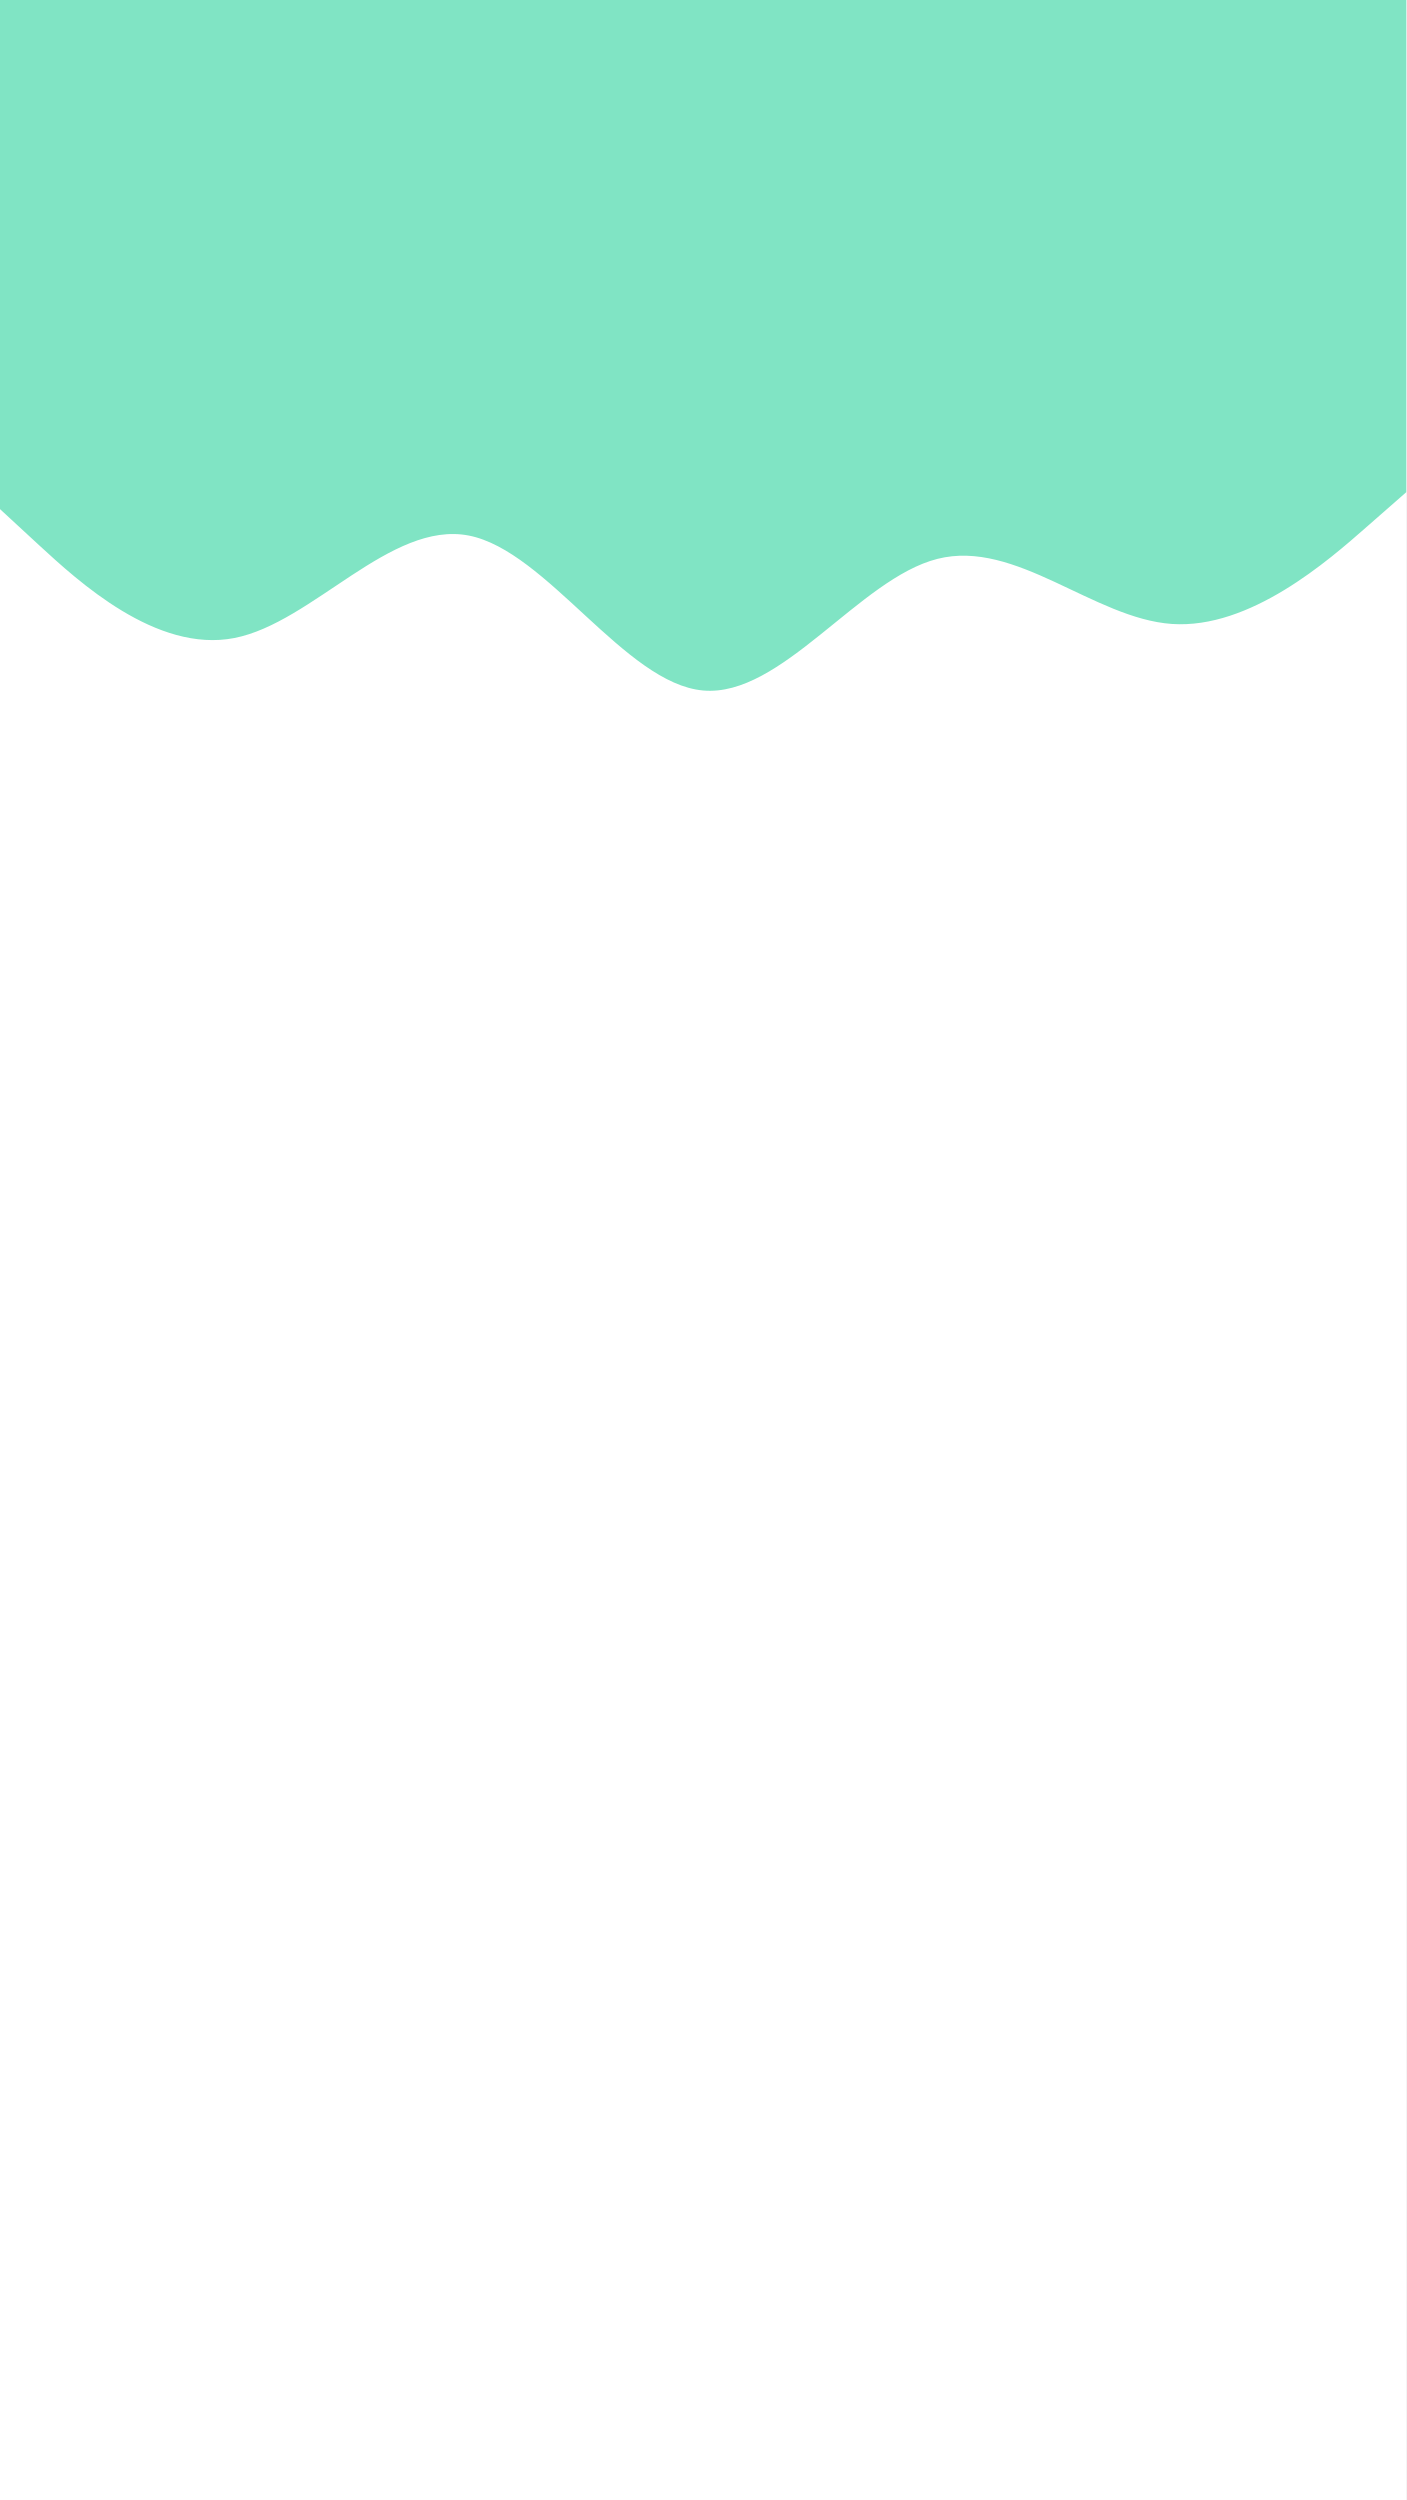
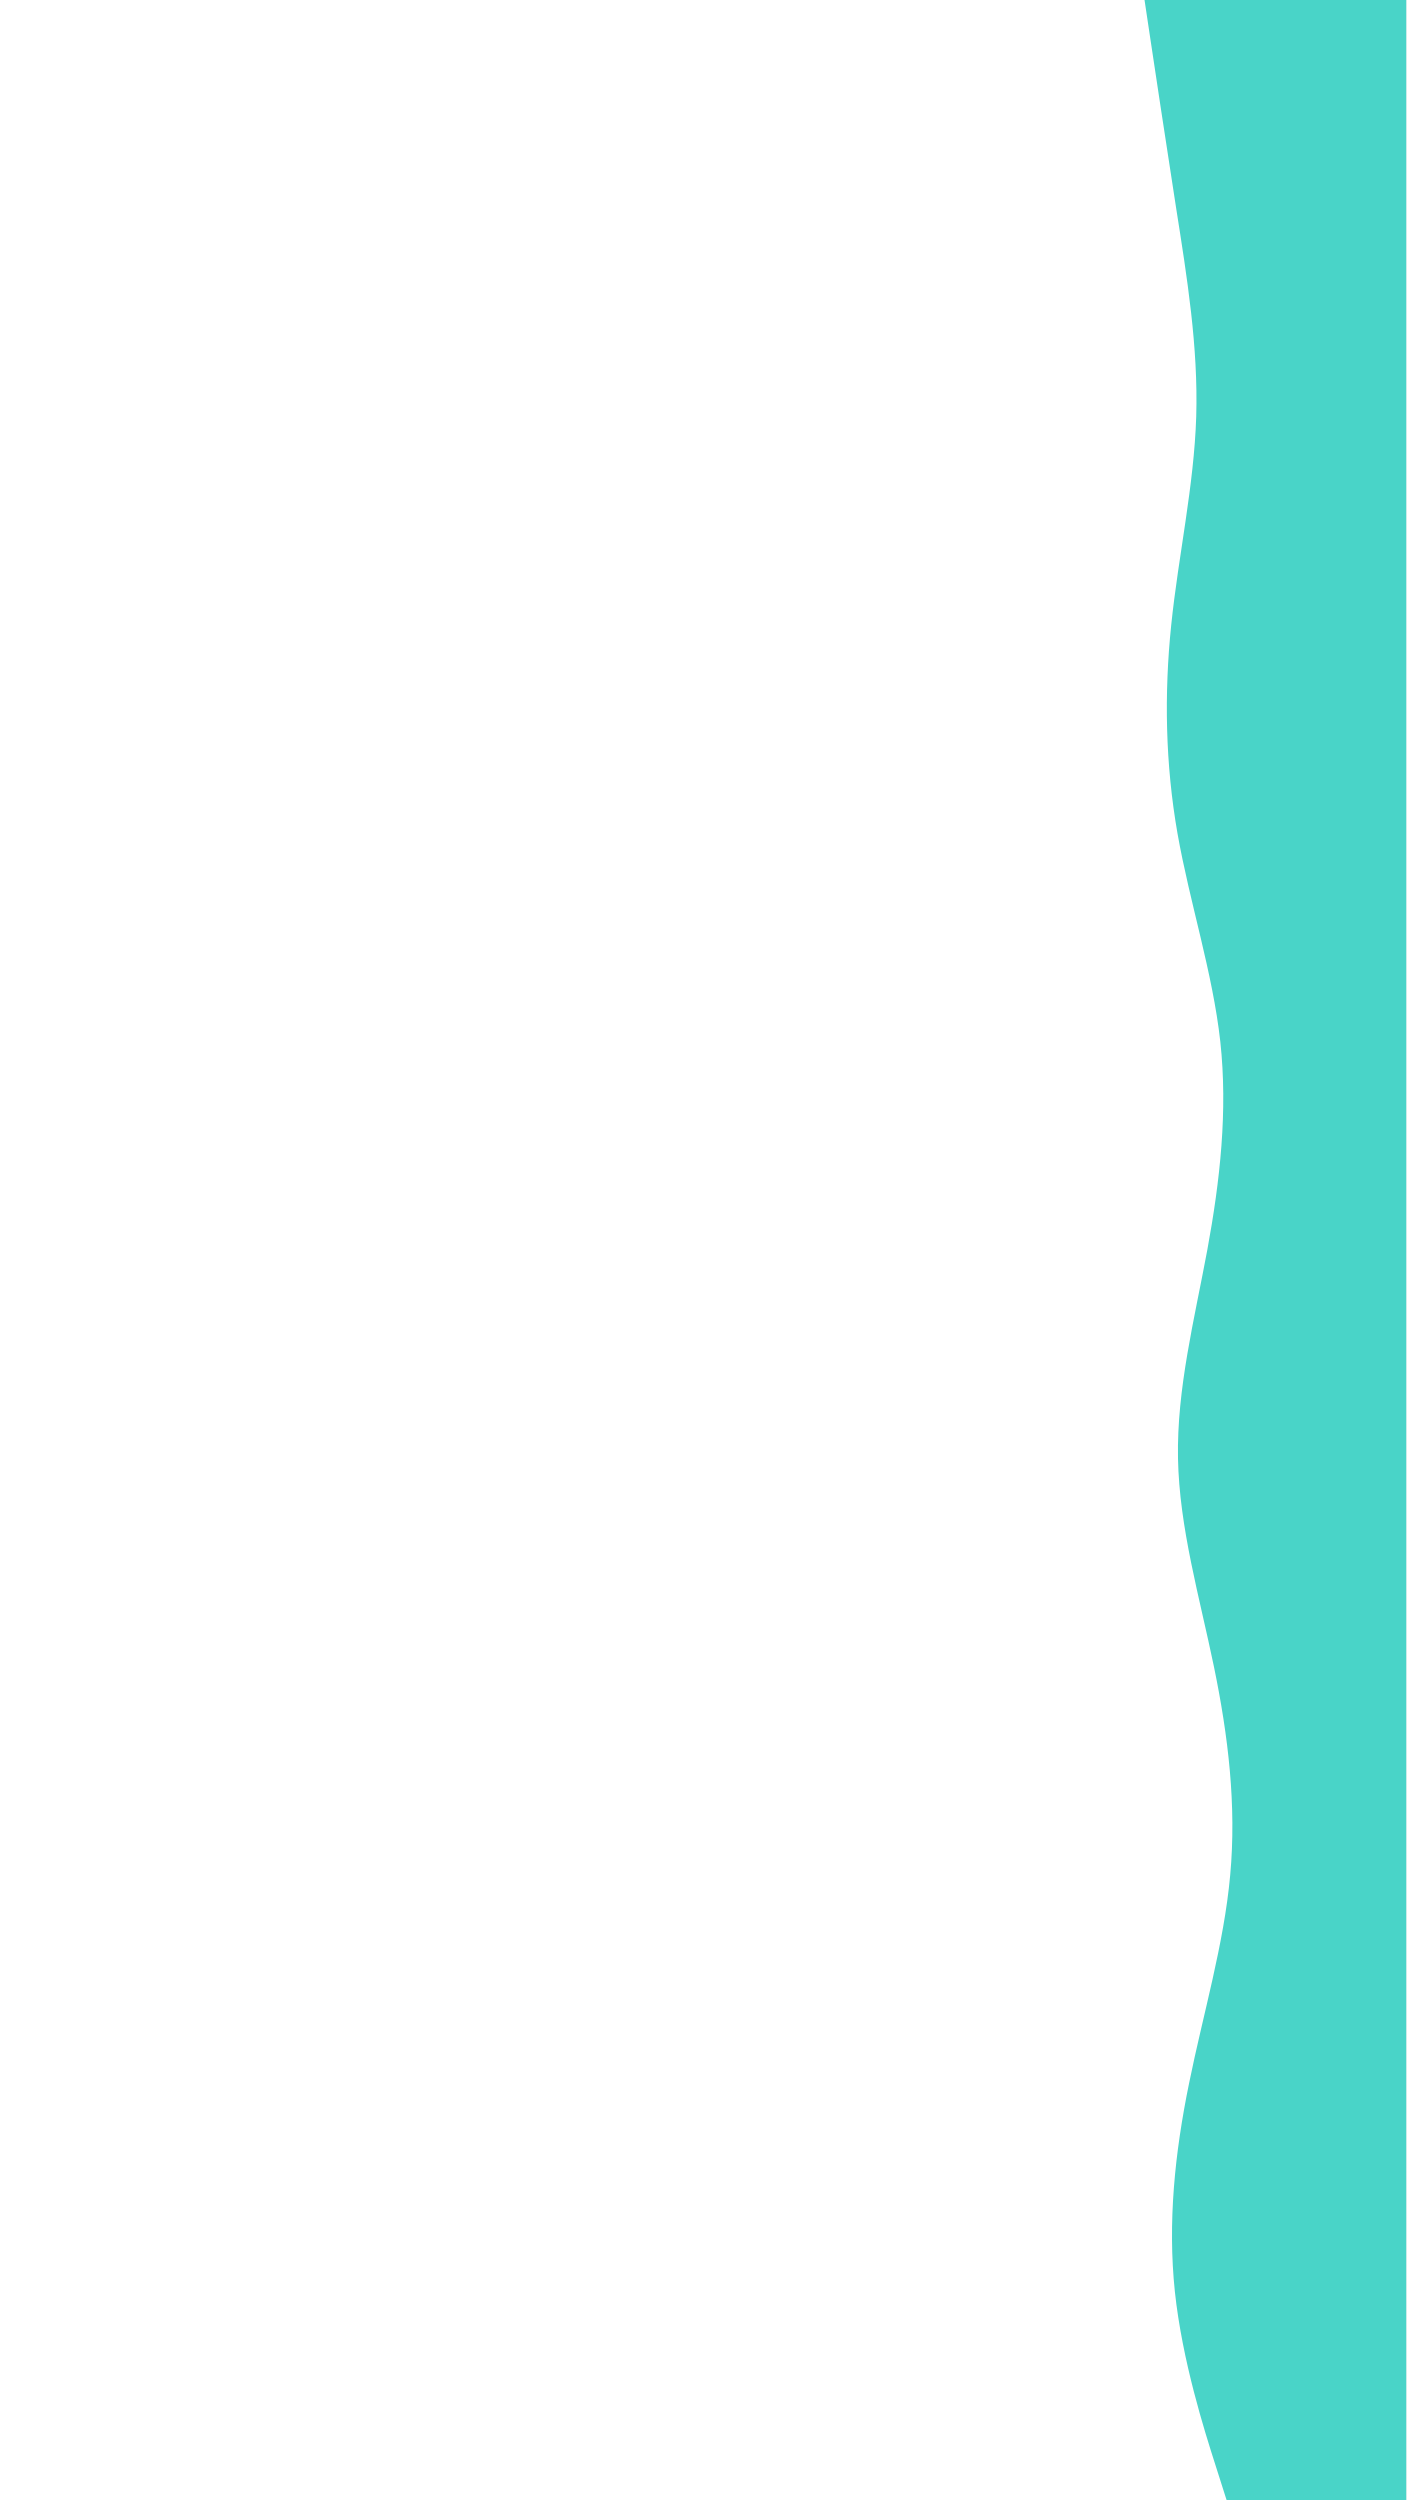
<svg xmlns="http://www.w3.org/2000/svg" id="visual" viewBox="0 0 1080 1920" width="1080" height="1920" version="1.1">
  <rect x="0" y="0" width="1080" height="1920" fill="#ffffff" />
-   <path d="M0 391L30 418.7C60 446.3 120 501.7 180 490C240 478.3 300 399.7 360 411.3C420 423 480 525 540 530.3C600 535.7 660 444.3 720 429.2C780 414 840 475 900 479.2C960 483.3 1020 430.7 1050 404.3L1080 378L1080 0L1050 0C1020 0 960 0 900 0C840 0 780 0 720 0C660 0 600 0 540 0C480 0 420 0 360 0C300 0 240 0 180 0C120 0 60 0 30 0L0 0Z" fill="#80E4C4" stroke-linecap="round" stroke-linejoin="miter" />
+   <path d="M942 1920L933.5 1893.3C925 1866.7 908 1813.3 902.3 1760C896.7 1706.7 902.3 1653.3 913.2 1600C924 1546.7 940 1493.3 944.8 1440C949.7 1386.7 943.3 1333.3 932.3 1280C921.3 1226.7 905.7 1173.3 904.7 1120C903.7 1066.7 917.3 1013.3 927.2 960C937 906.7 943 853.3 937.2 800C931.3 746.7 913.7 693.3 904.3 640C895 586.7 894 533.3 899.5 480C905 426.7 917 373.3 918.7 320C920.3 266.7 911.7 213.3 903.3 160C895 106.7 887 53.3 883 26.7L879 0L1080 0L1080 26.7C1080 53.3 1080 106.7 1080 160C1080 213.3 1080 266.7 1080 320C1080 373.3 1080 426.7 1080 480C1080 533.3 1080 586.7 1080 640C1080 693.3 1080 746.7 1080 800C1080 853.3 1080 906.7 1080 960C1080 1013.3 1080 1066.7 1080 1120C1080 1173.3 1080 1226.7 1080 1280C1080 1333.3 1080 1386.7 1080 1440C1080 1493.3 1080 1546.7 1080 1600C1080 1653.3 1080 1706.7 1080 1760C1080 1813.3 1080 1866.7 1080 1893.3L1080 1920Z" fill="#49D4C8" stroke-linecap="round" stroke-linejoin="miter" />
</svg>
